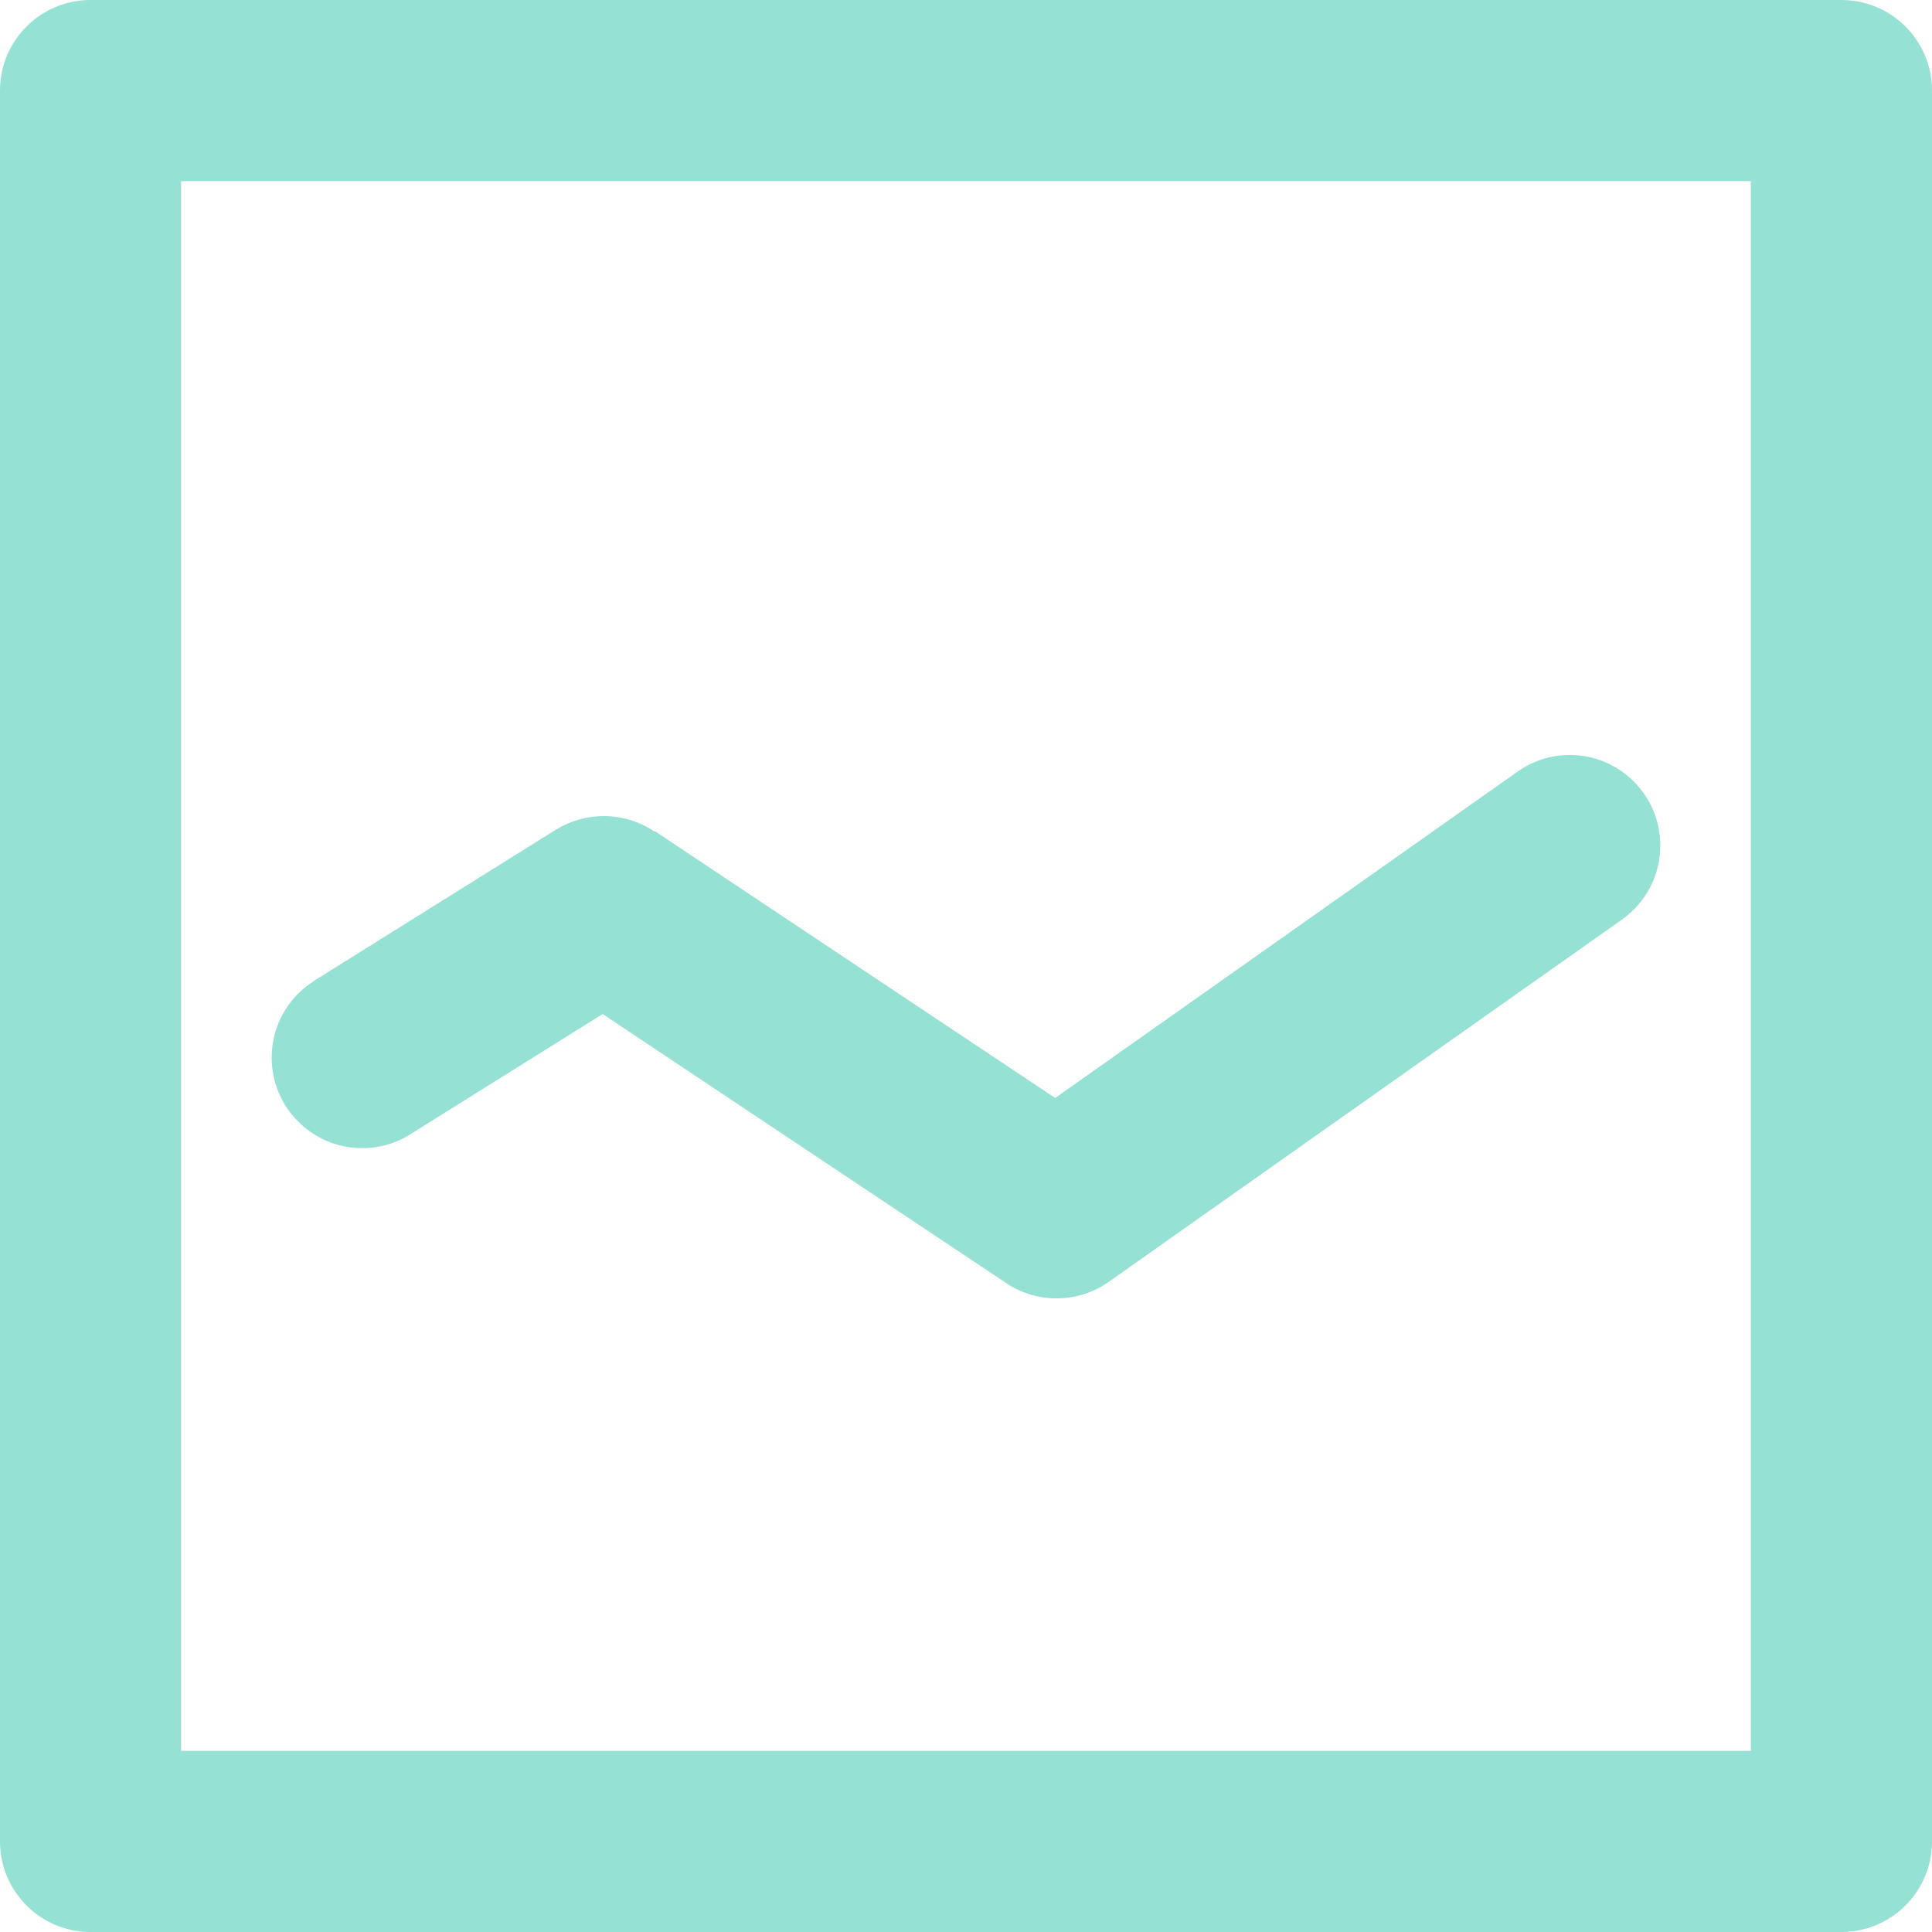
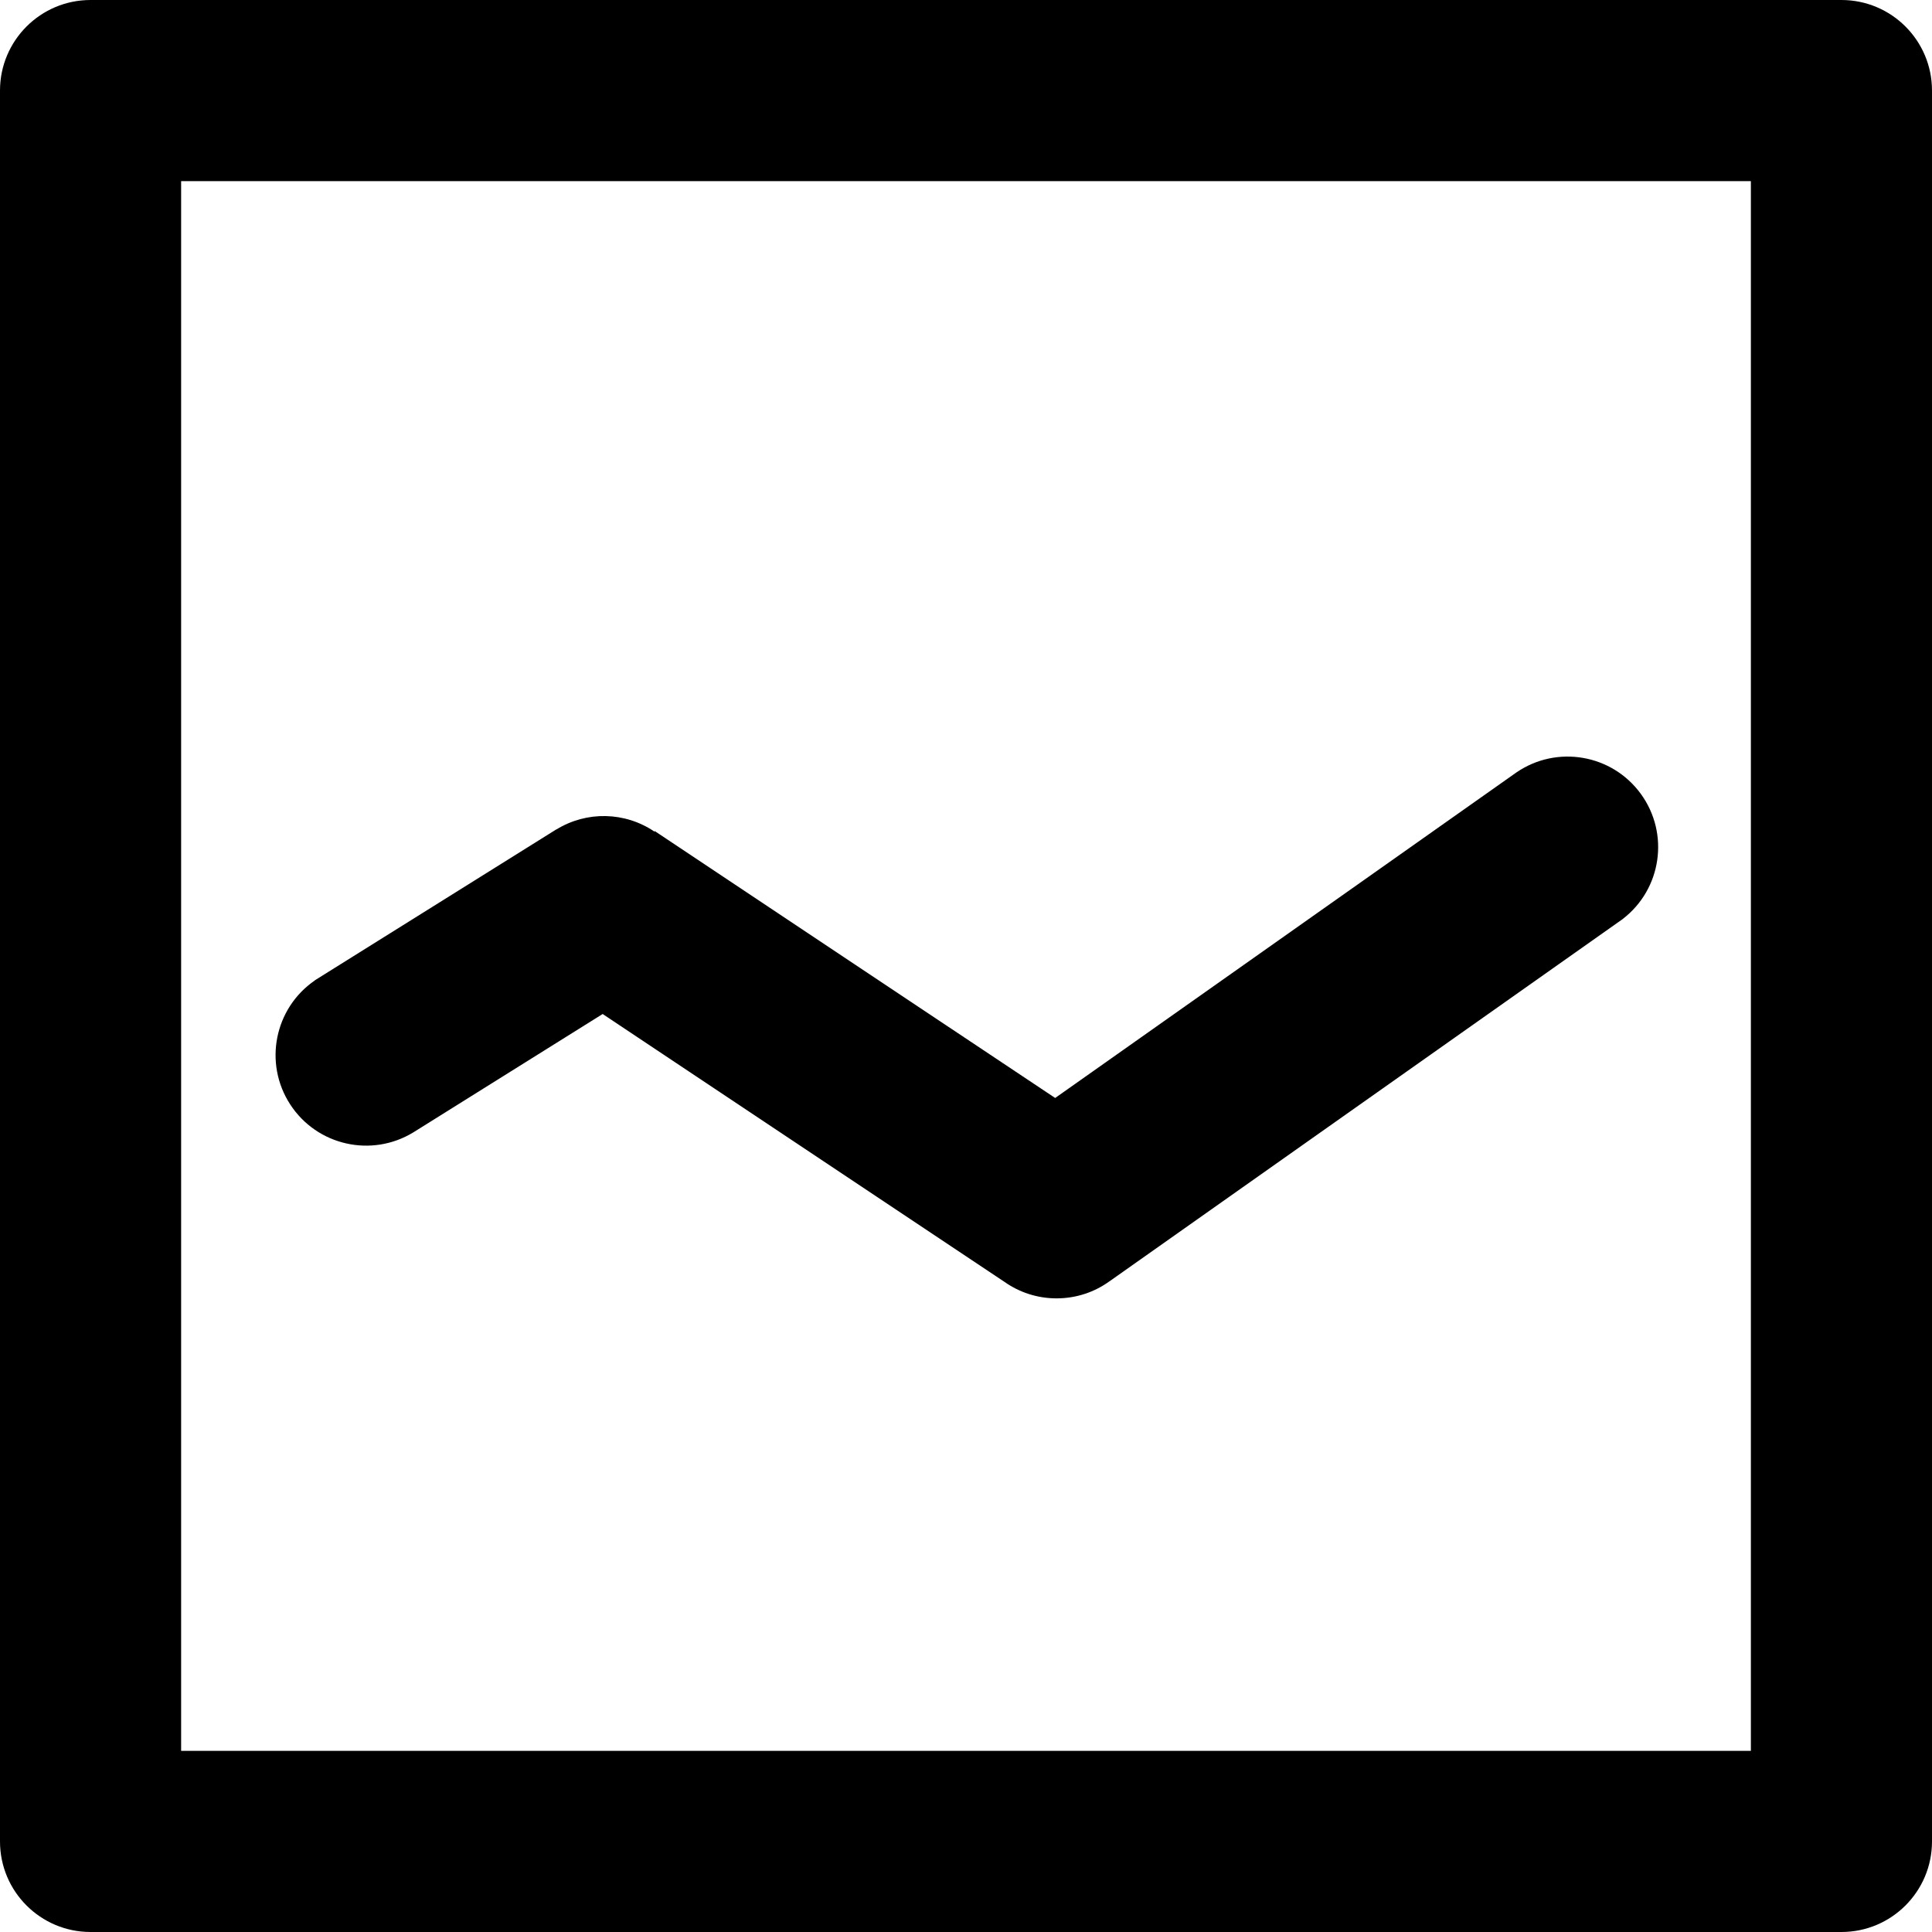
- <svg xmlns="http://www.w3.org/2000/svg" width="32px" height="32px">
-   <path fill-rule="evenodd" fill="rgb(149, 225, 211)" d="M30.500,32.000 L1.500,32.000 C0.672,32.000 0.000,31.328 0.000,30.500 L0.000,1.499 C0.000,0.672 0.672,-0.000 1.500,-0.000 L30.500,-0.000 C31.328,-0.000 32.000,0.672 32.000,1.499 L32.000,30.500 C32.000,31.328 31.328,32.000 30.500,32.000 ZM29.000,3.000 L3.000,3.000 L3.000,29.000 L29.000,29.000 L29.000,3.000 ZM5.215,16.239 L5.215,16.237 L9.215,13.737 L9.215,13.739 C9.444,13.598 9.712,13.517 10.000,13.517 C10.311,13.517 10.600,13.612 10.840,13.774 L10.846,13.766 L17.477,18.186 L25.115,12.795 C25.363,12.613 25.669,12.505 26.000,12.505 C26.828,12.505 27.500,13.177 27.500,14.005 C27.500,14.505 27.255,14.948 26.878,15.221 L26.879,15.221 L18.379,21.221 L18.378,21.221 C18.132,21.400 17.828,21.505 17.500,21.505 C17.179,21.505 16.882,21.404 16.639,21.233 L9.982,16.795 L6.847,18.755 C6.606,18.920 6.314,19.017 6.000,19.017 C5.172,19.017 4.500,18.345 4.500,17.517 C4.500,16.976 4.786,16.503 5.215,16.239 Z" />
+ <svg xmlns="http://www.w3.org/2000/svg" viewBox="0 0 32 32">
+   <path d="M30.5 32h-29A1.5 1.5 0 0 1 0 30.5V1.499A1.5 1.5 0 0 1 1.5 0h29A1.5 1.5 0 0 1 32 1.499V30.5a1.5 1.5 0 0 1-1.5 1.5zM29 3H3v26h26V3zM5.215 16.239v-.002l4-2.5v.002a1.497 1.497 0 0 1 1.625.035l.006-.008 6.631 4.42 7.638-5.391a1.5 1.5 0 0 1 1.763 2.426h.001l-8.5 6h-.001c-.246.179-.55.284-.878.284-.321 0-.618-.101-.861-.272l-6.657-4.438-3.135 1.96a1.5 1.5 0 0 1-1.632-2.516z" />
</svg>
